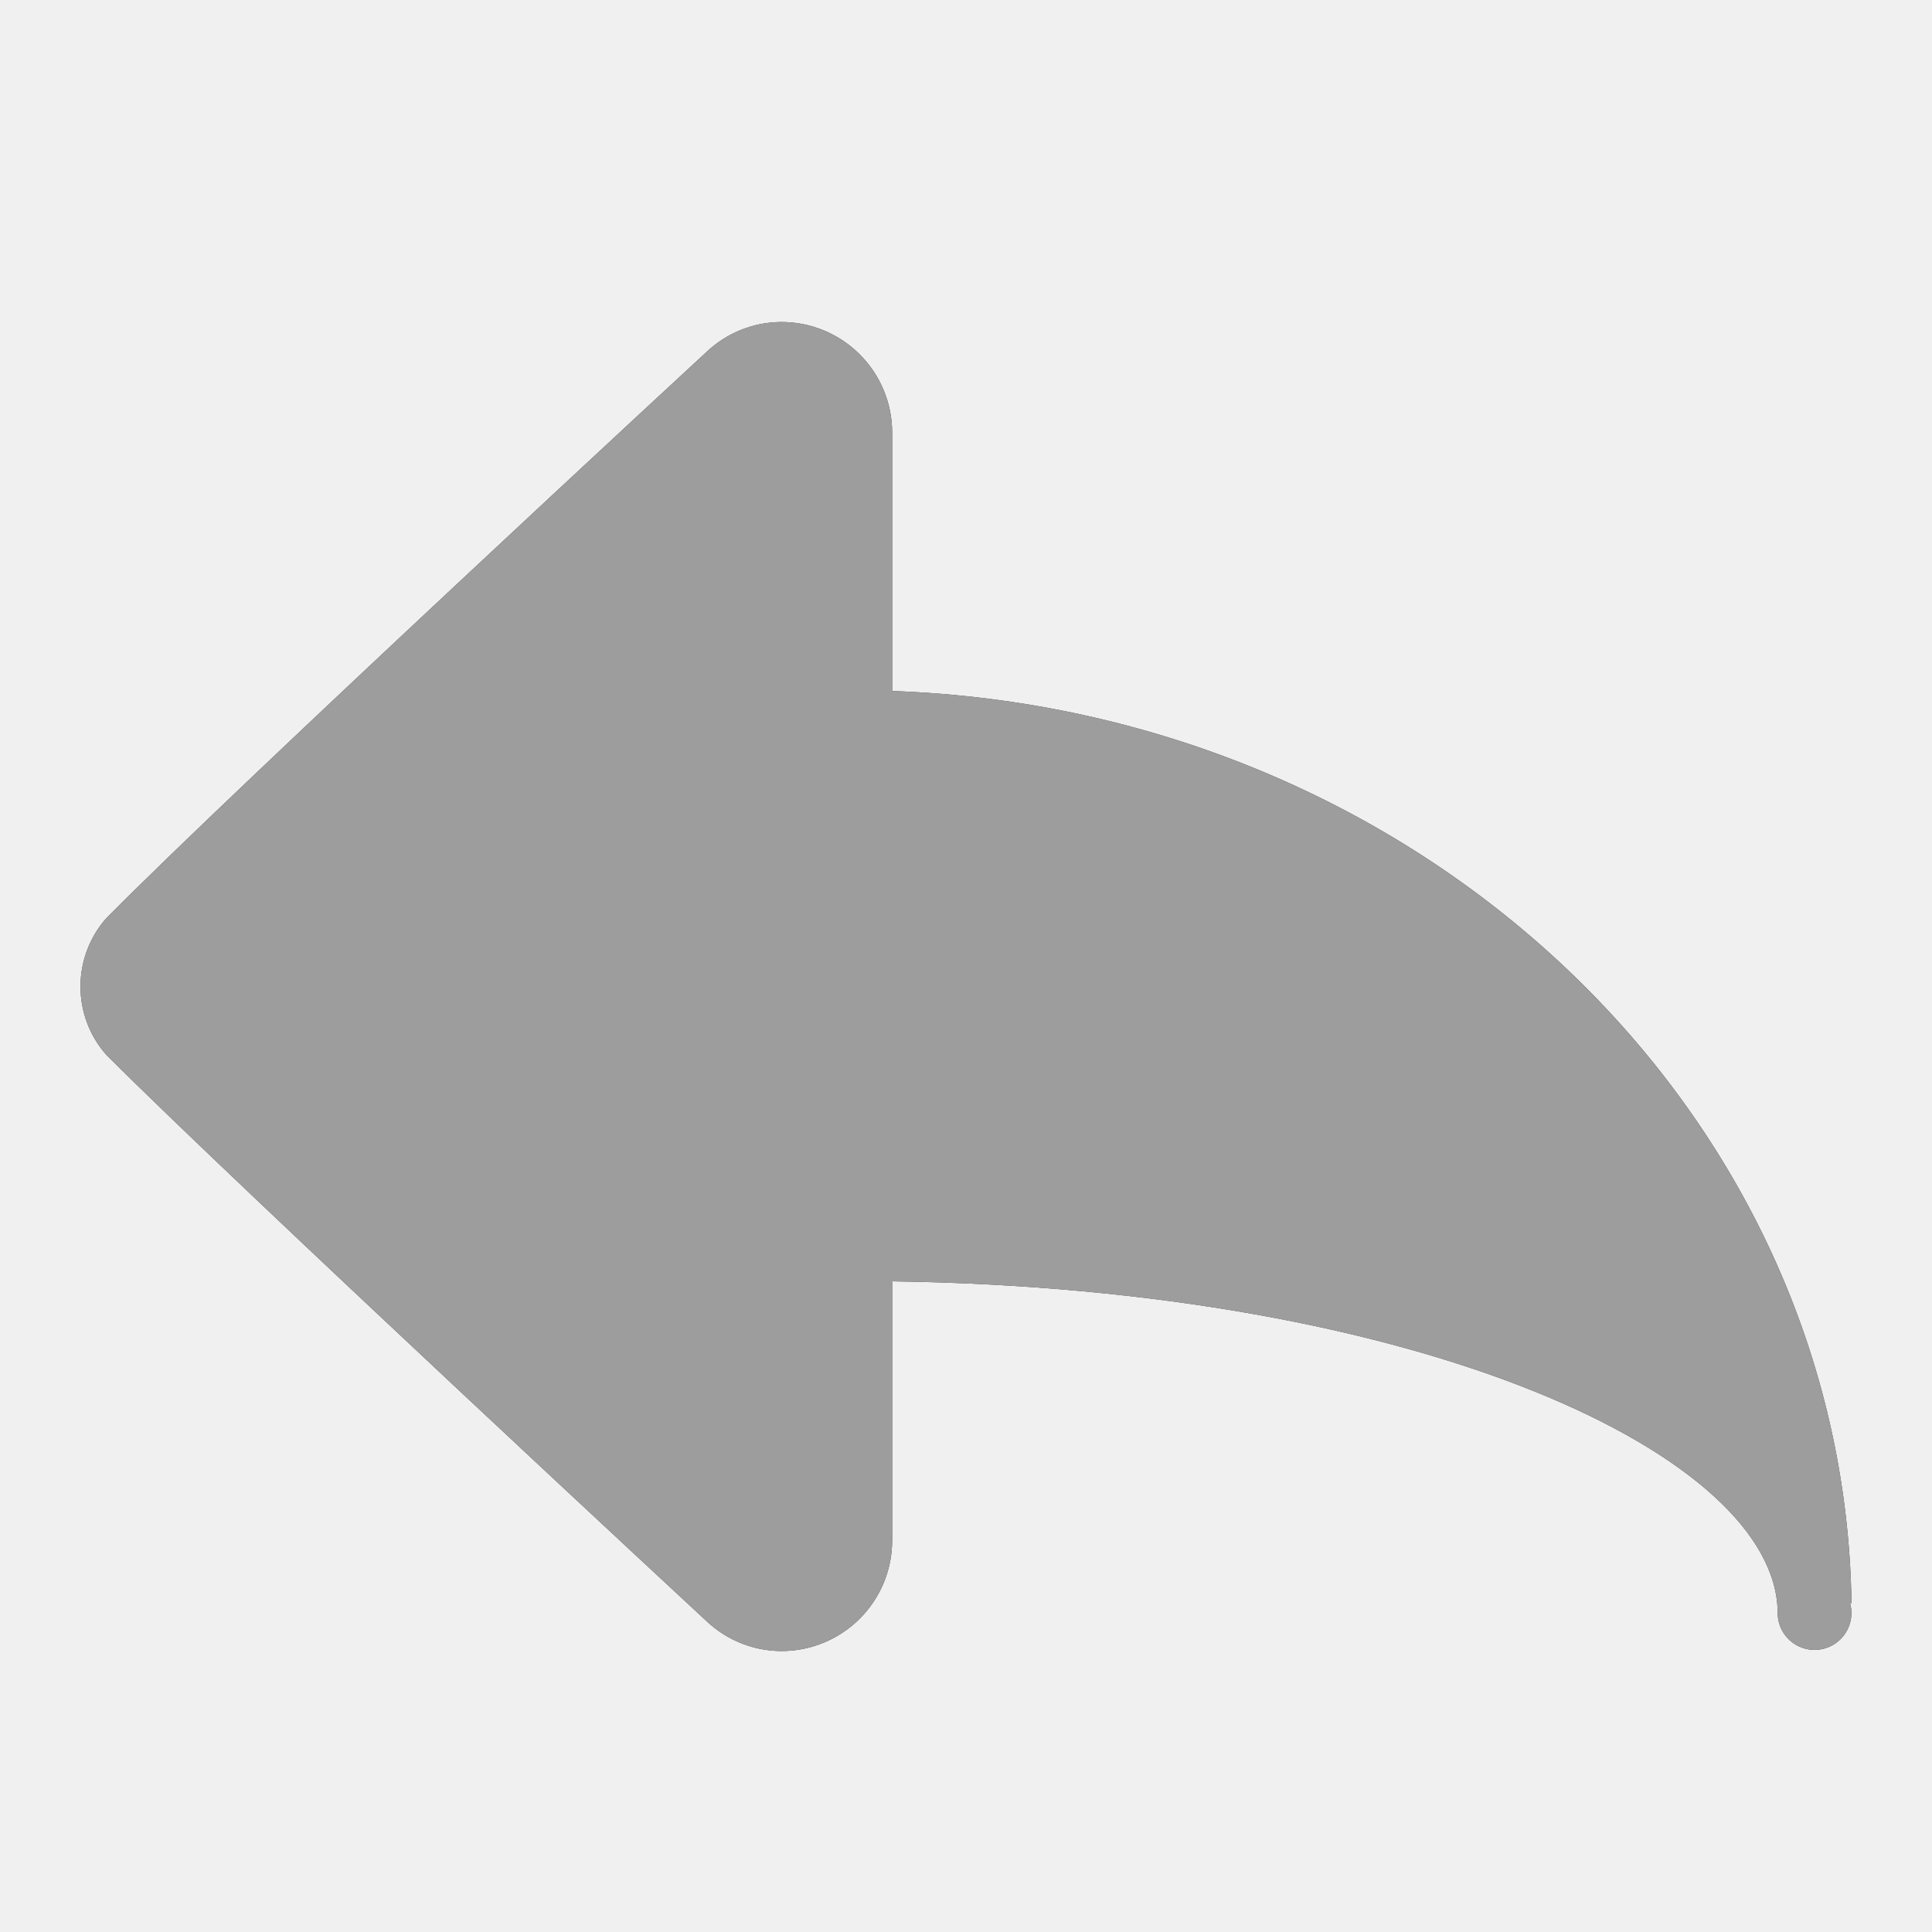
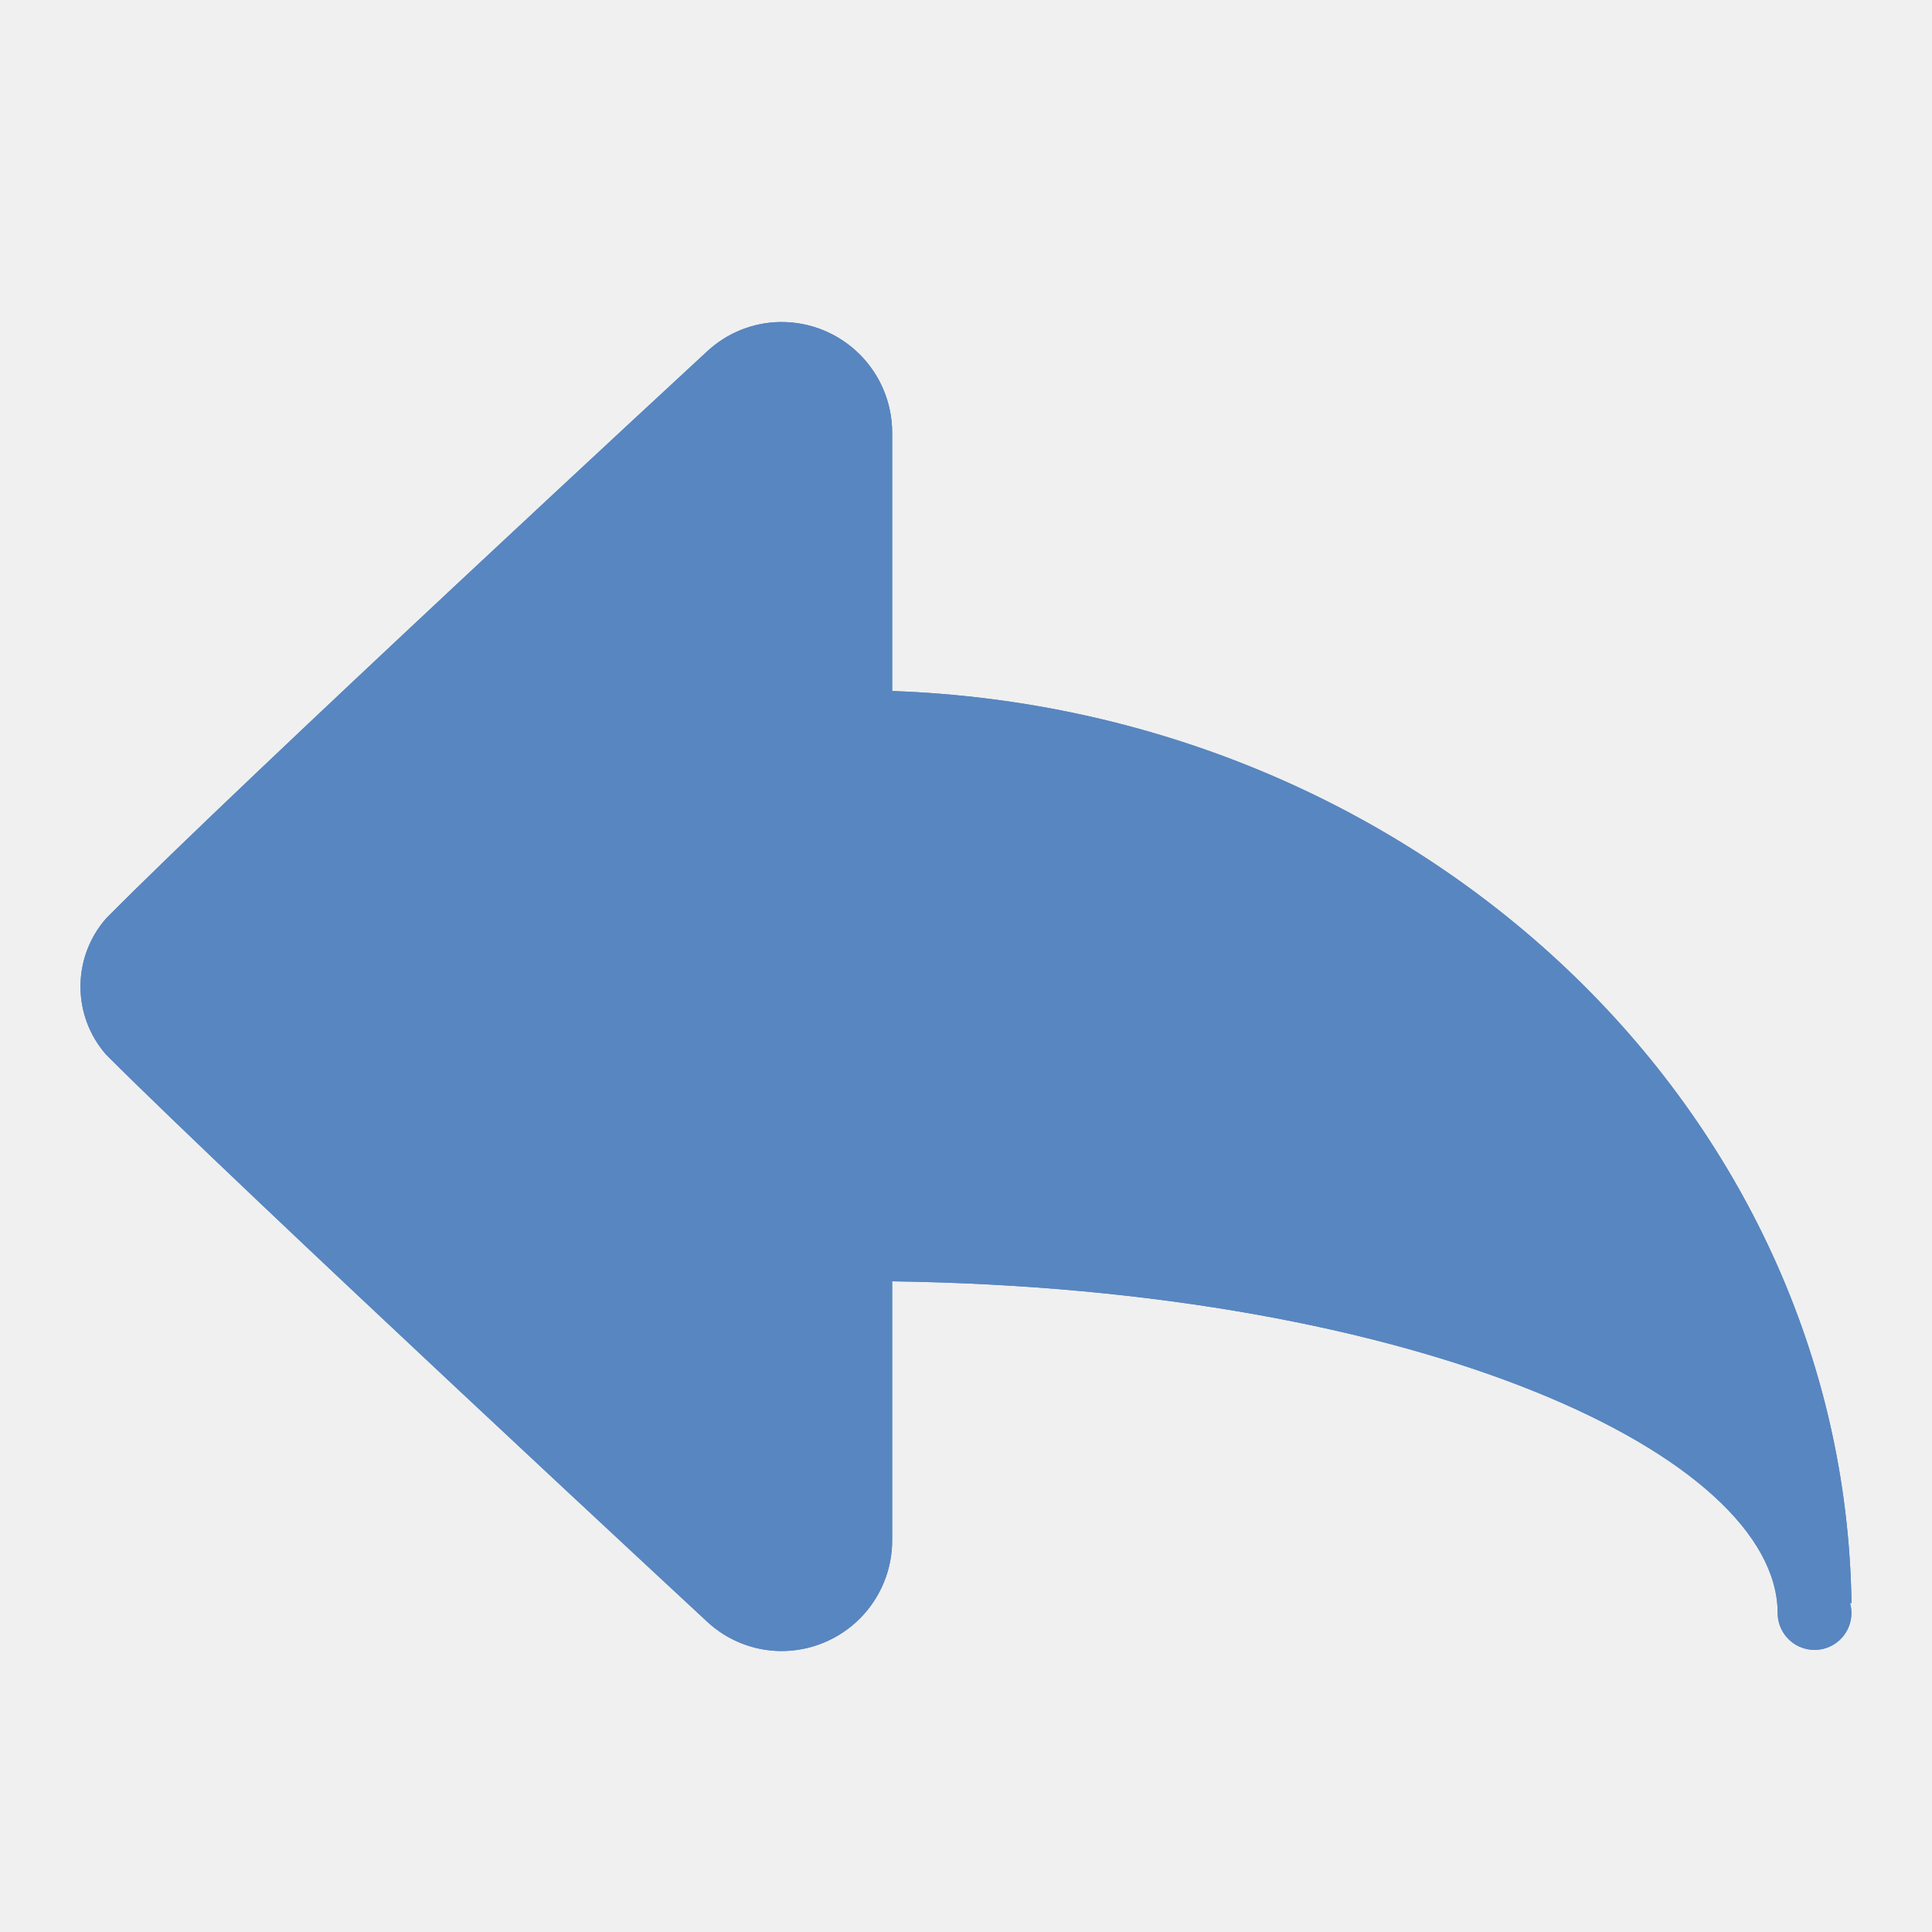
<svg xmlns="http://www.w3.org/2000/svg" xmlns:xlink="http://www.w3.org/1999/xlink" width="24" height="24" viewBox="0 0 24 24">
  <defs>
    <path id="a" d="M23 19.914c-.091-6.124-5.363-11.101-11.917-11.33V5.375A1.375 1.375 0 0 0 9.699 4c-.341.003-.668.134-.917.367 0 0-5.803 5.362-7.462 7.04a1.283 1.283 0 0 0 0 1.696c1.668 1.668 7.462 7.04 7.462 7.04.249.233.576.364.917.367a1.375 1.375 0 0 0 1.384-1.384v-3.209c6.591.092 11 2.173 11 4.125a.458.458 0 1 0 .899-.128H23z" />
  </defs>
  <g fill="none" fill-rule="evenodd">
    <mask id="b" fill="#fff">
      <use xlink:href="#a" />
    </mask>
-     <use fill="#303C42" fill-rule="nonzero" xlink:href="#a" />
-     <g fill="#9D9D9D" mask="url(#b)">
+     <use fill="#5886c0" fill-rule="nonzero" xlink:href="#a" />
+     <g fill="#5886c0" mask="url(#b)">
      <path d="M0 0h24v24H0z" />
    </g>
    <g stroke="#95BDEF" stroke-width="2" transform="translate(-200 -379)">
      <rect width="534" height="452" x="1" y="58" rx="20" />
    </g>
  </g>
</svg>
